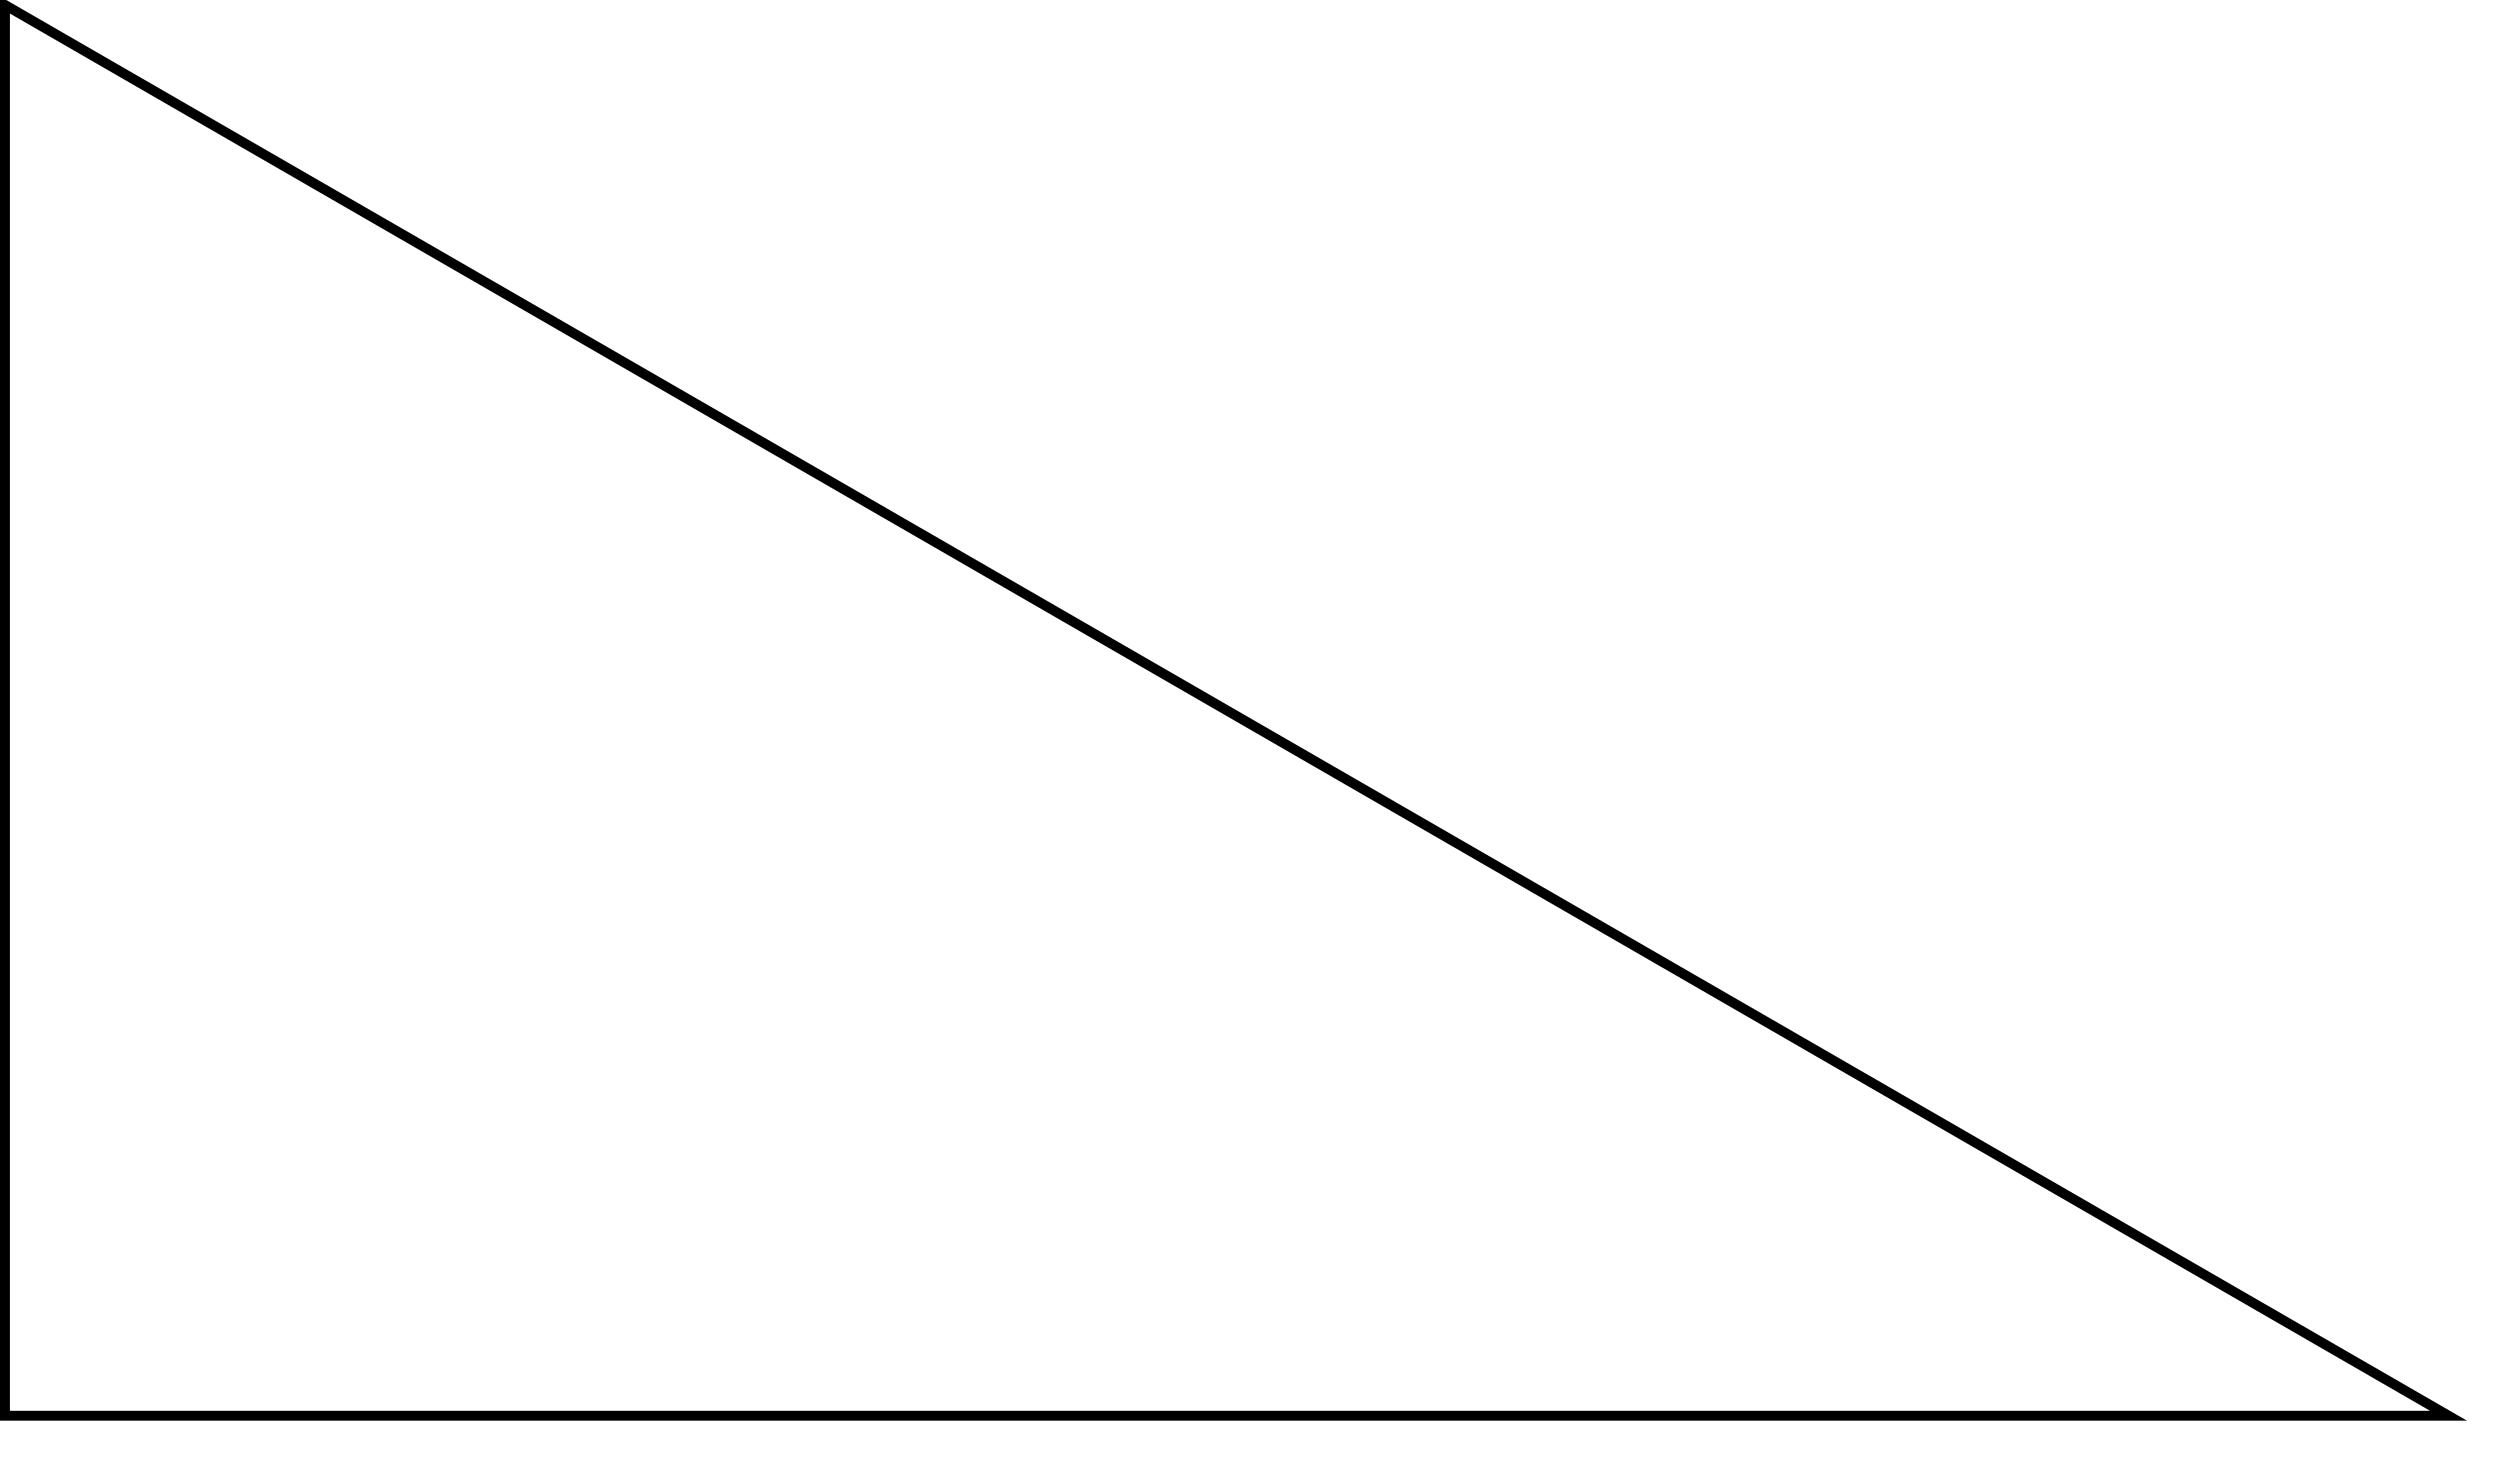
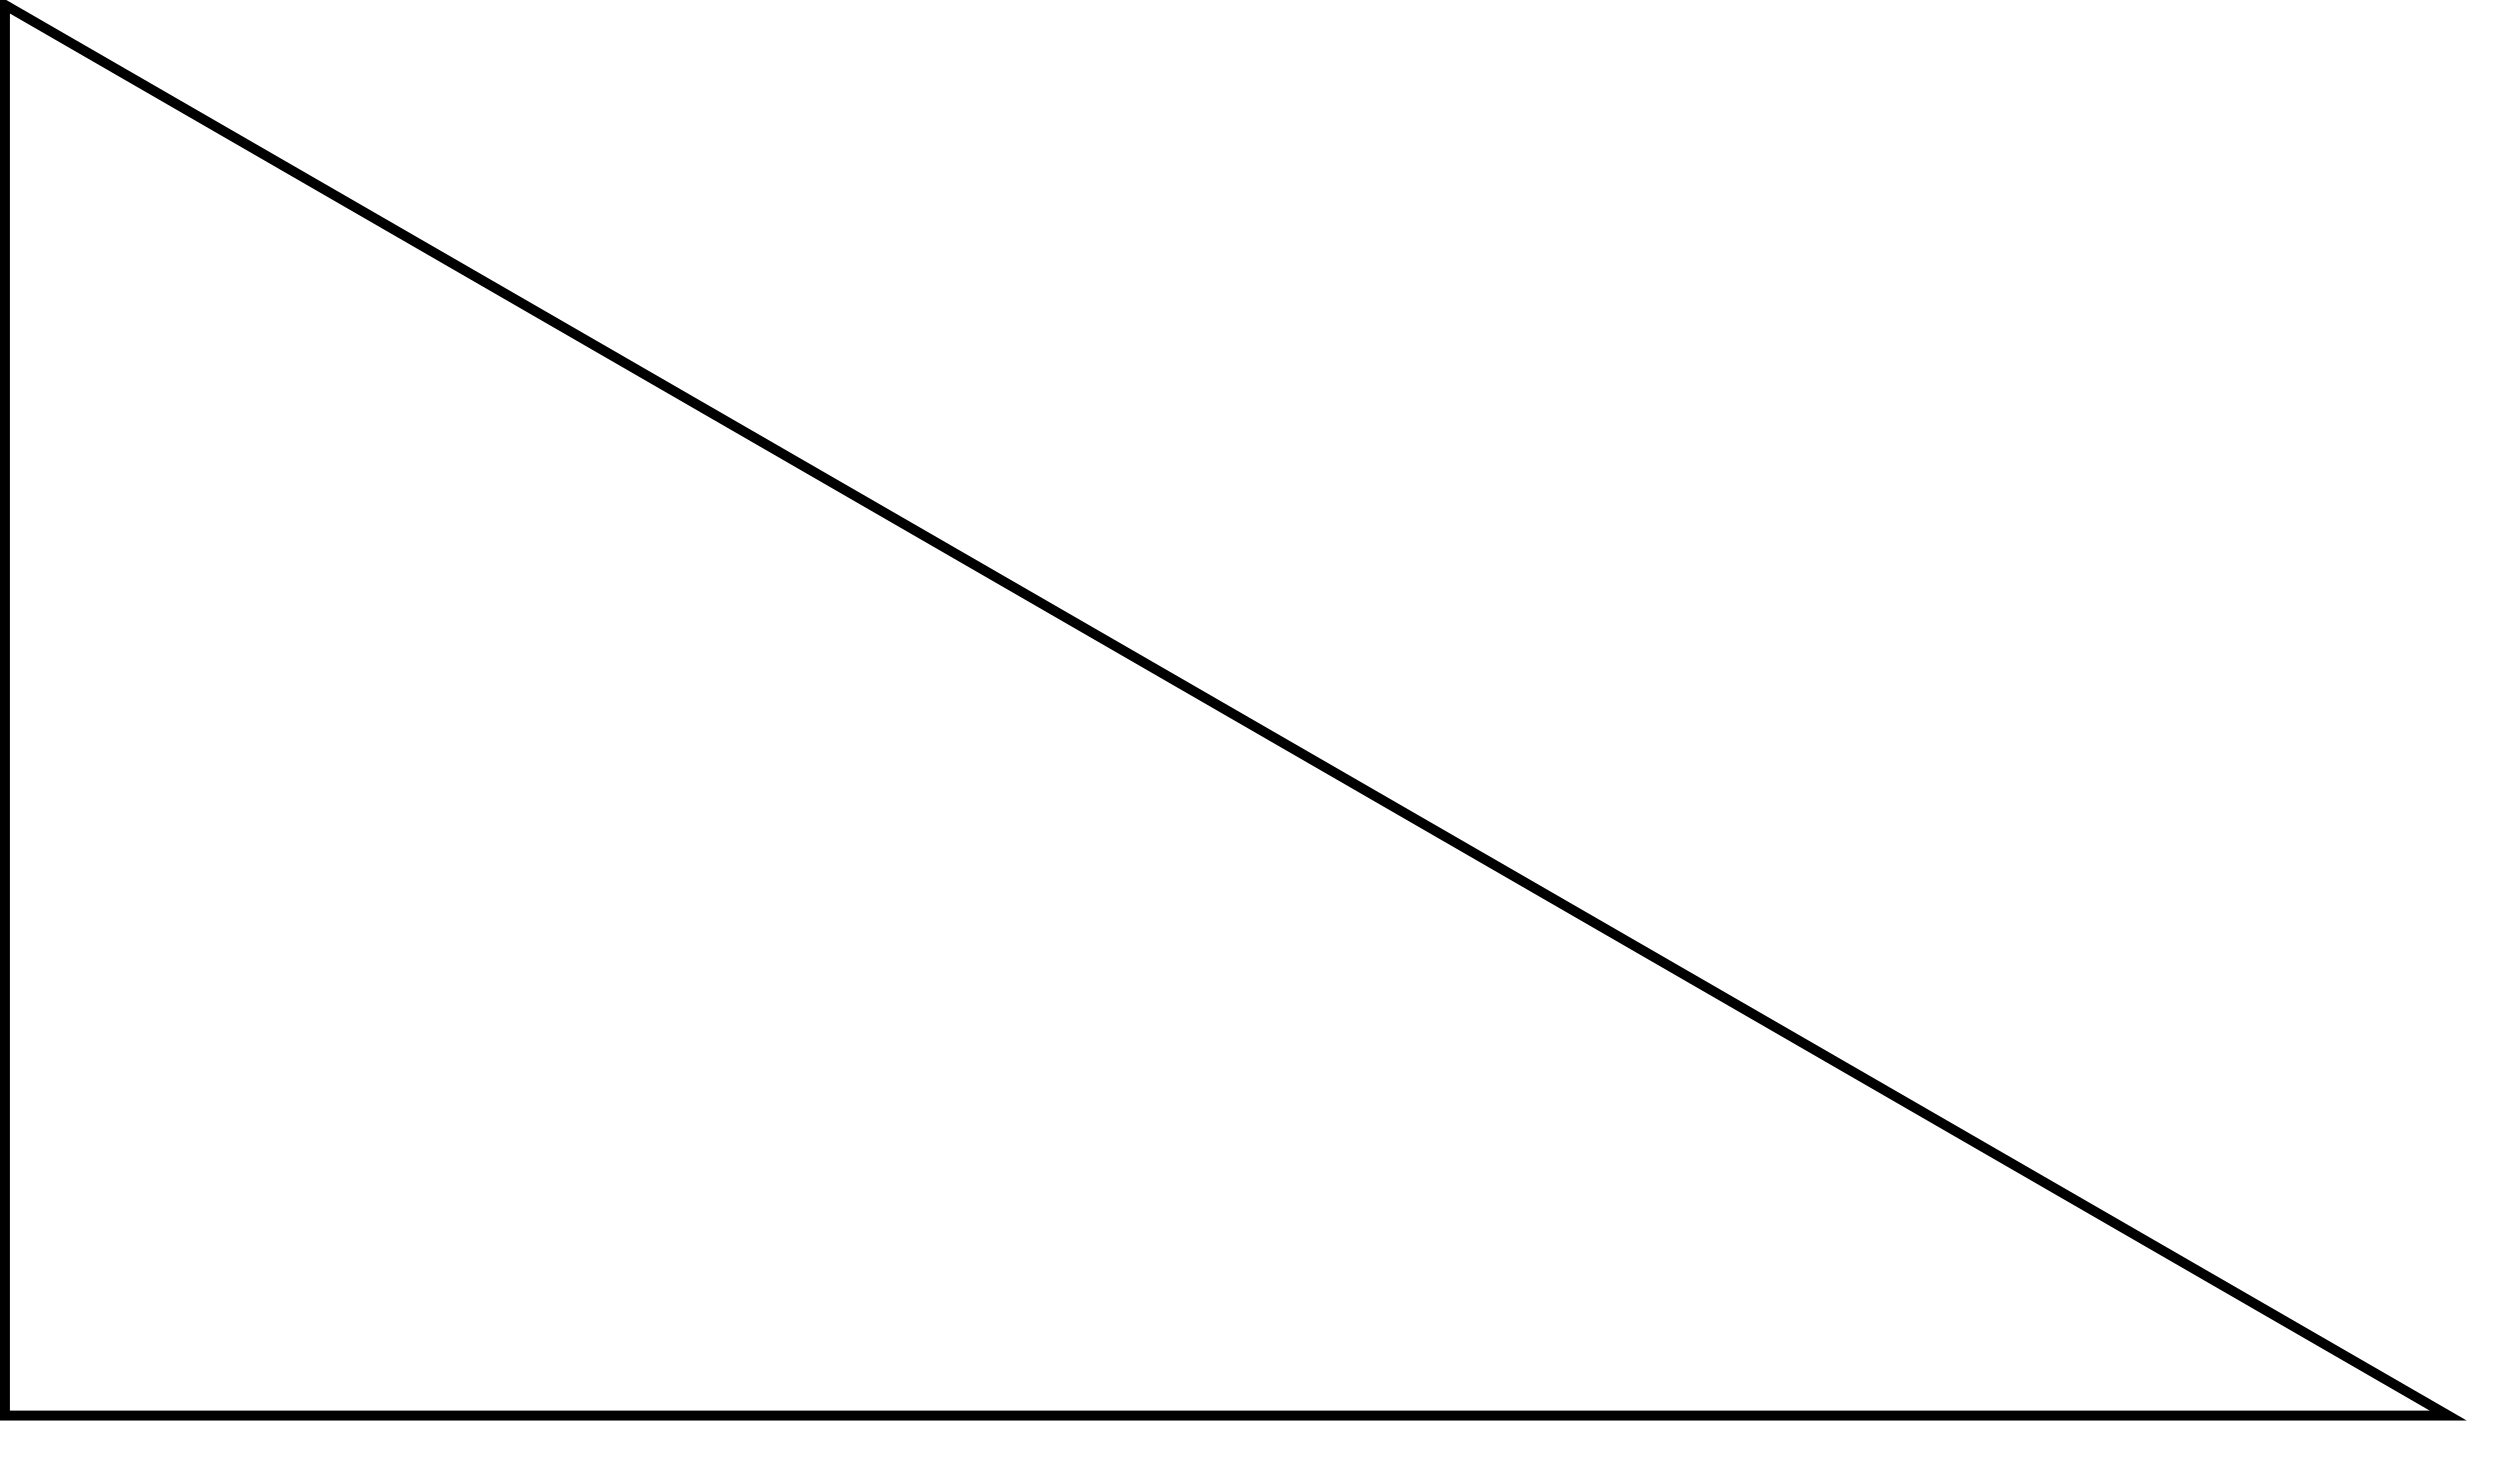
- <svg xmlns="http://www.w3.org/2000/svg" width="302.519pt" height="178.813pt" viewBox="-0.6 -7.5 302.519 178.813 ">
-   <g transform="translate(0, 171.3138 ) scale(1,-1) translate(0,7.49963 )">
+ <svg xmlns="http://www.w3.org/2000/svg" width="302.555pt" height="177.23pt" viewBox="-0.6 -5.916 302.555 177.23 ">
+   <g transform="translate(0, 171.3138 ) scale(1,-1) translate(0,5.9163 )">
    <g stroke="#000" fill="#000">
      <g stroke-width="0.4">
        <g stroke-width="1.2">
          <path d=" M 0.0 0.0 L 295.685 0.0 L 0.0 170.714 Z  " fill="none" />
-           <g transform="translate(292.7836,-4.16666)">
+           <g transform="translate(292.7471,-2.58333)">
            <g fill="#000">
-               <text style="stroke:none" transform="scale(1,-1) translate(2.901,0)" text-anchor="middle" font-size="10">
+               <text style="stroke:none" transform="scale(1,-1) translate(2.93747,0)" text-anchor="middle" font-size="10">
                <g fill="#000">
                  <g stroke="none">
-                     <tspan font-family="cmmi" font-size="12">θ</tspan>
+                     <tspan font-family="cmr" font-size="12">a</tspan>
                  </g>
                </g>
              </text>
            </g>
          </g>
        </g>
      </g>
    </g>
  </g>
</svg>
